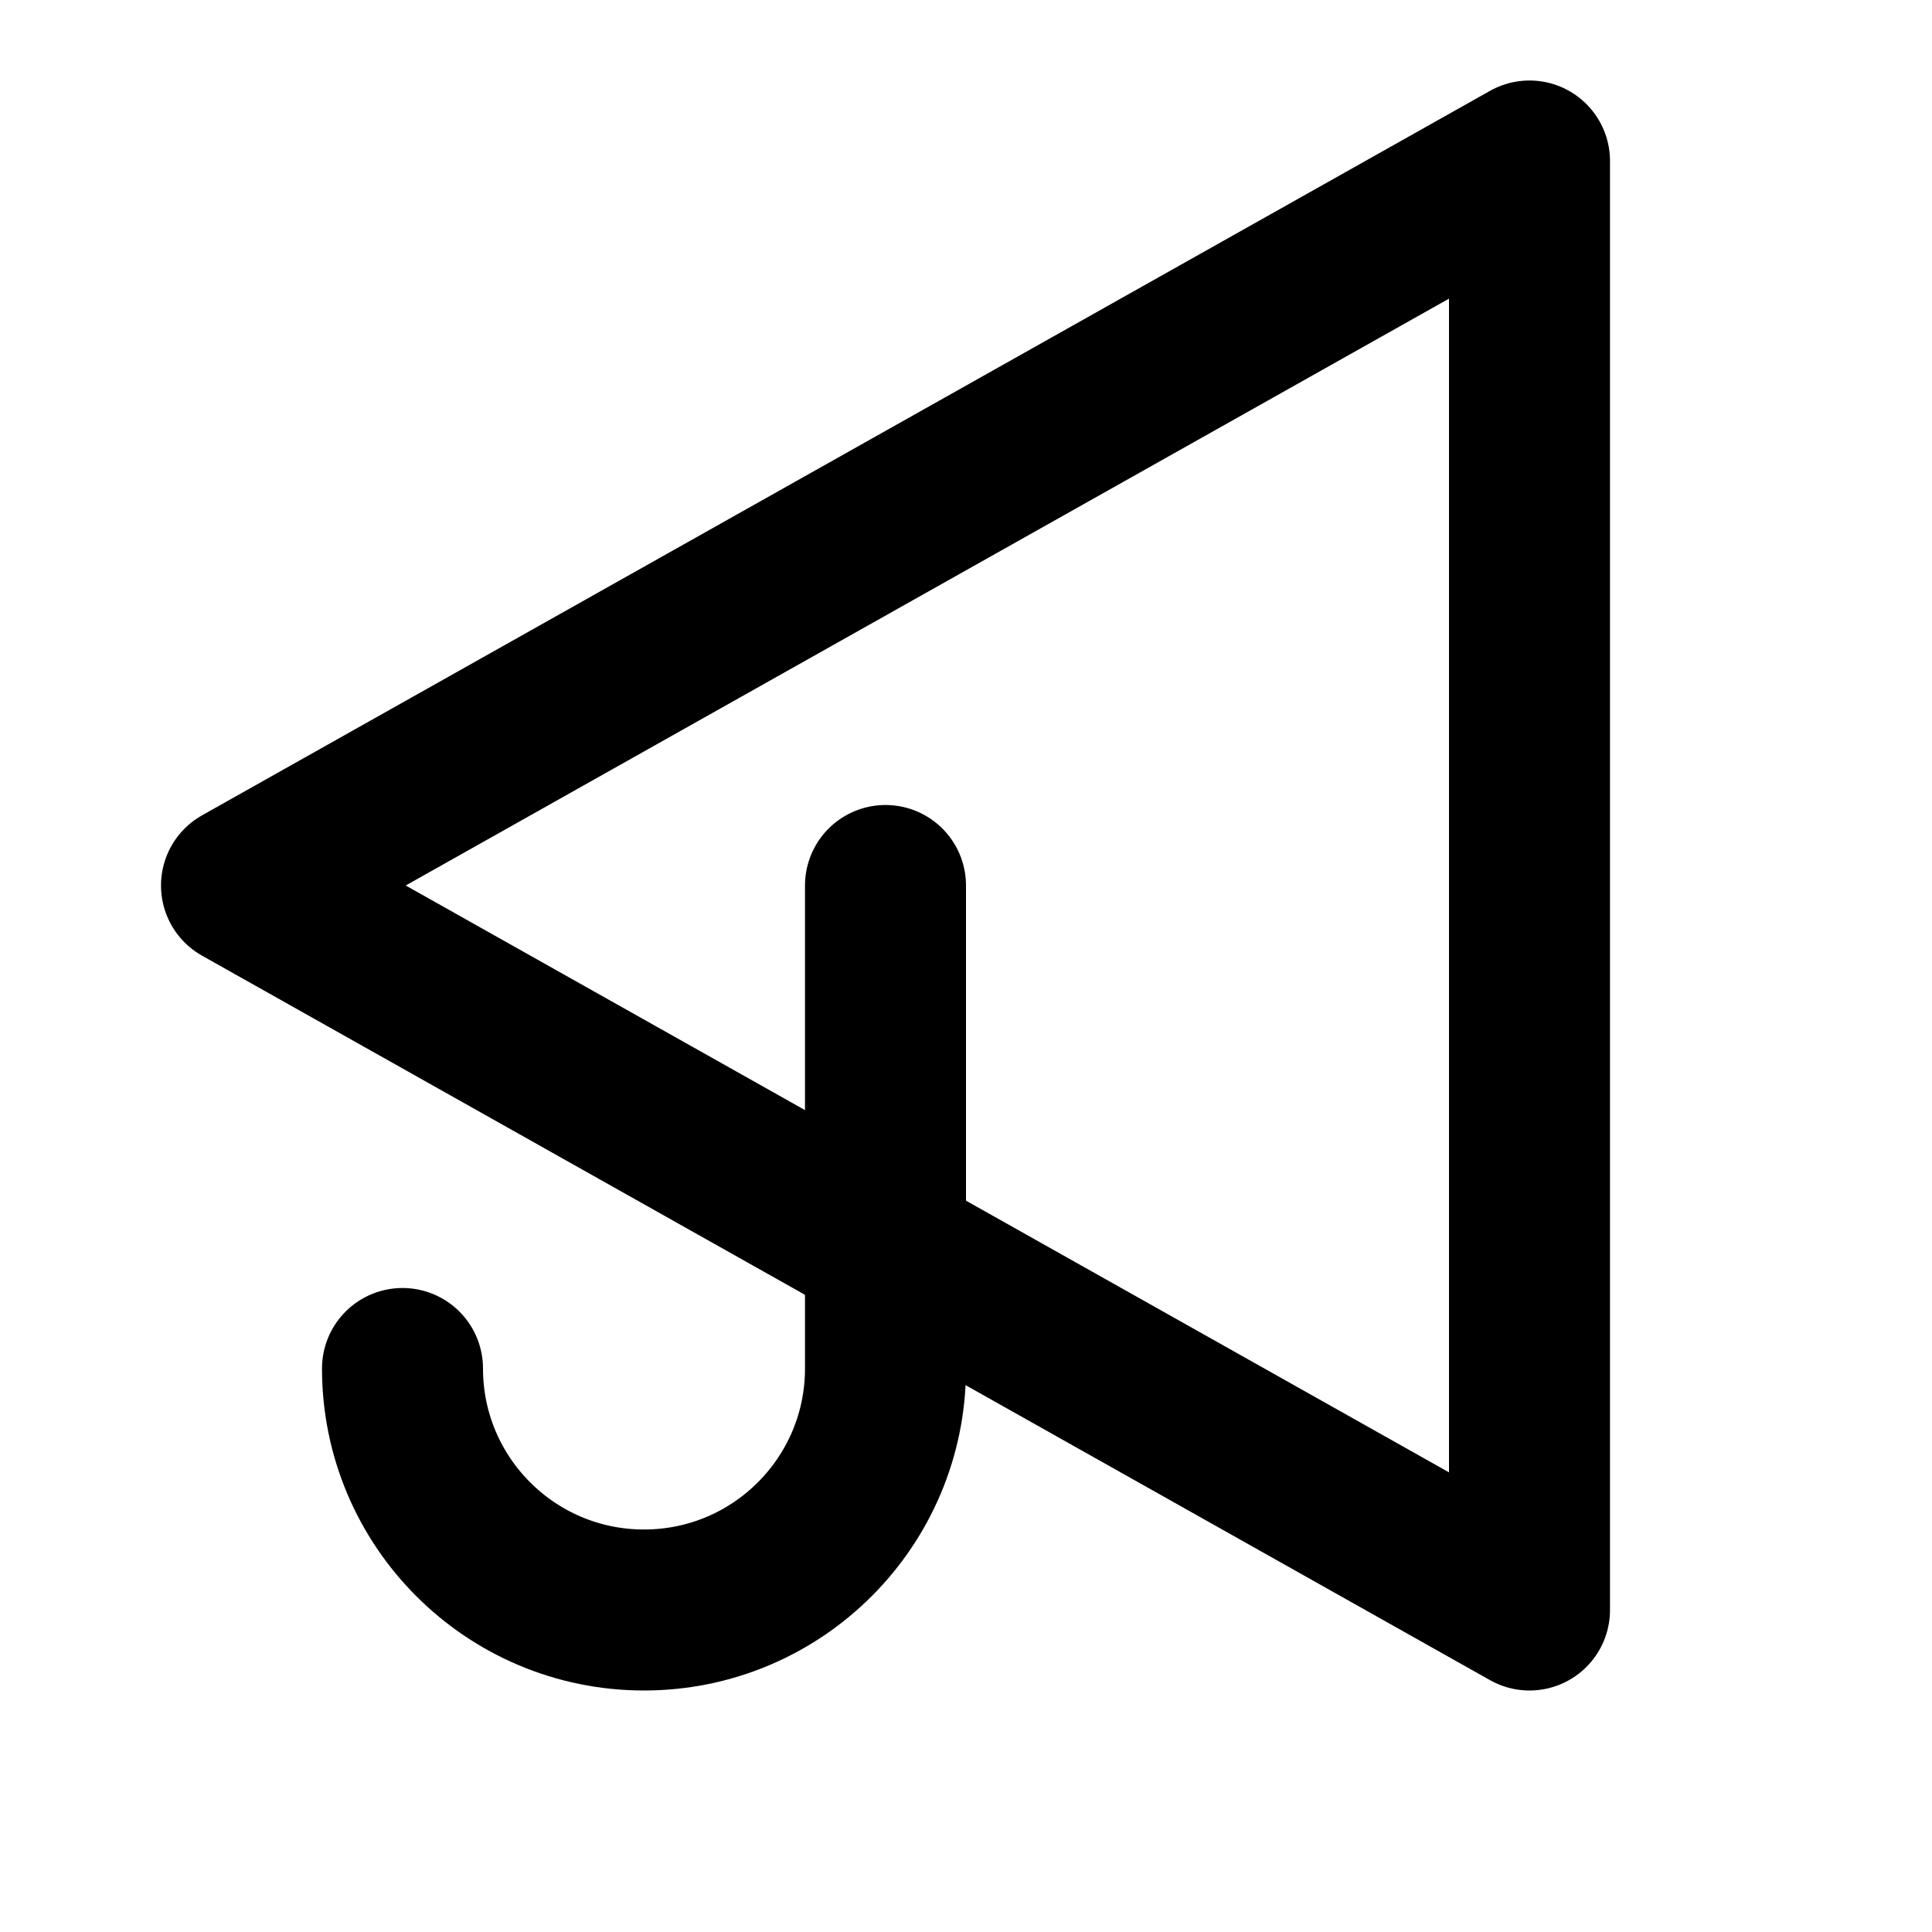
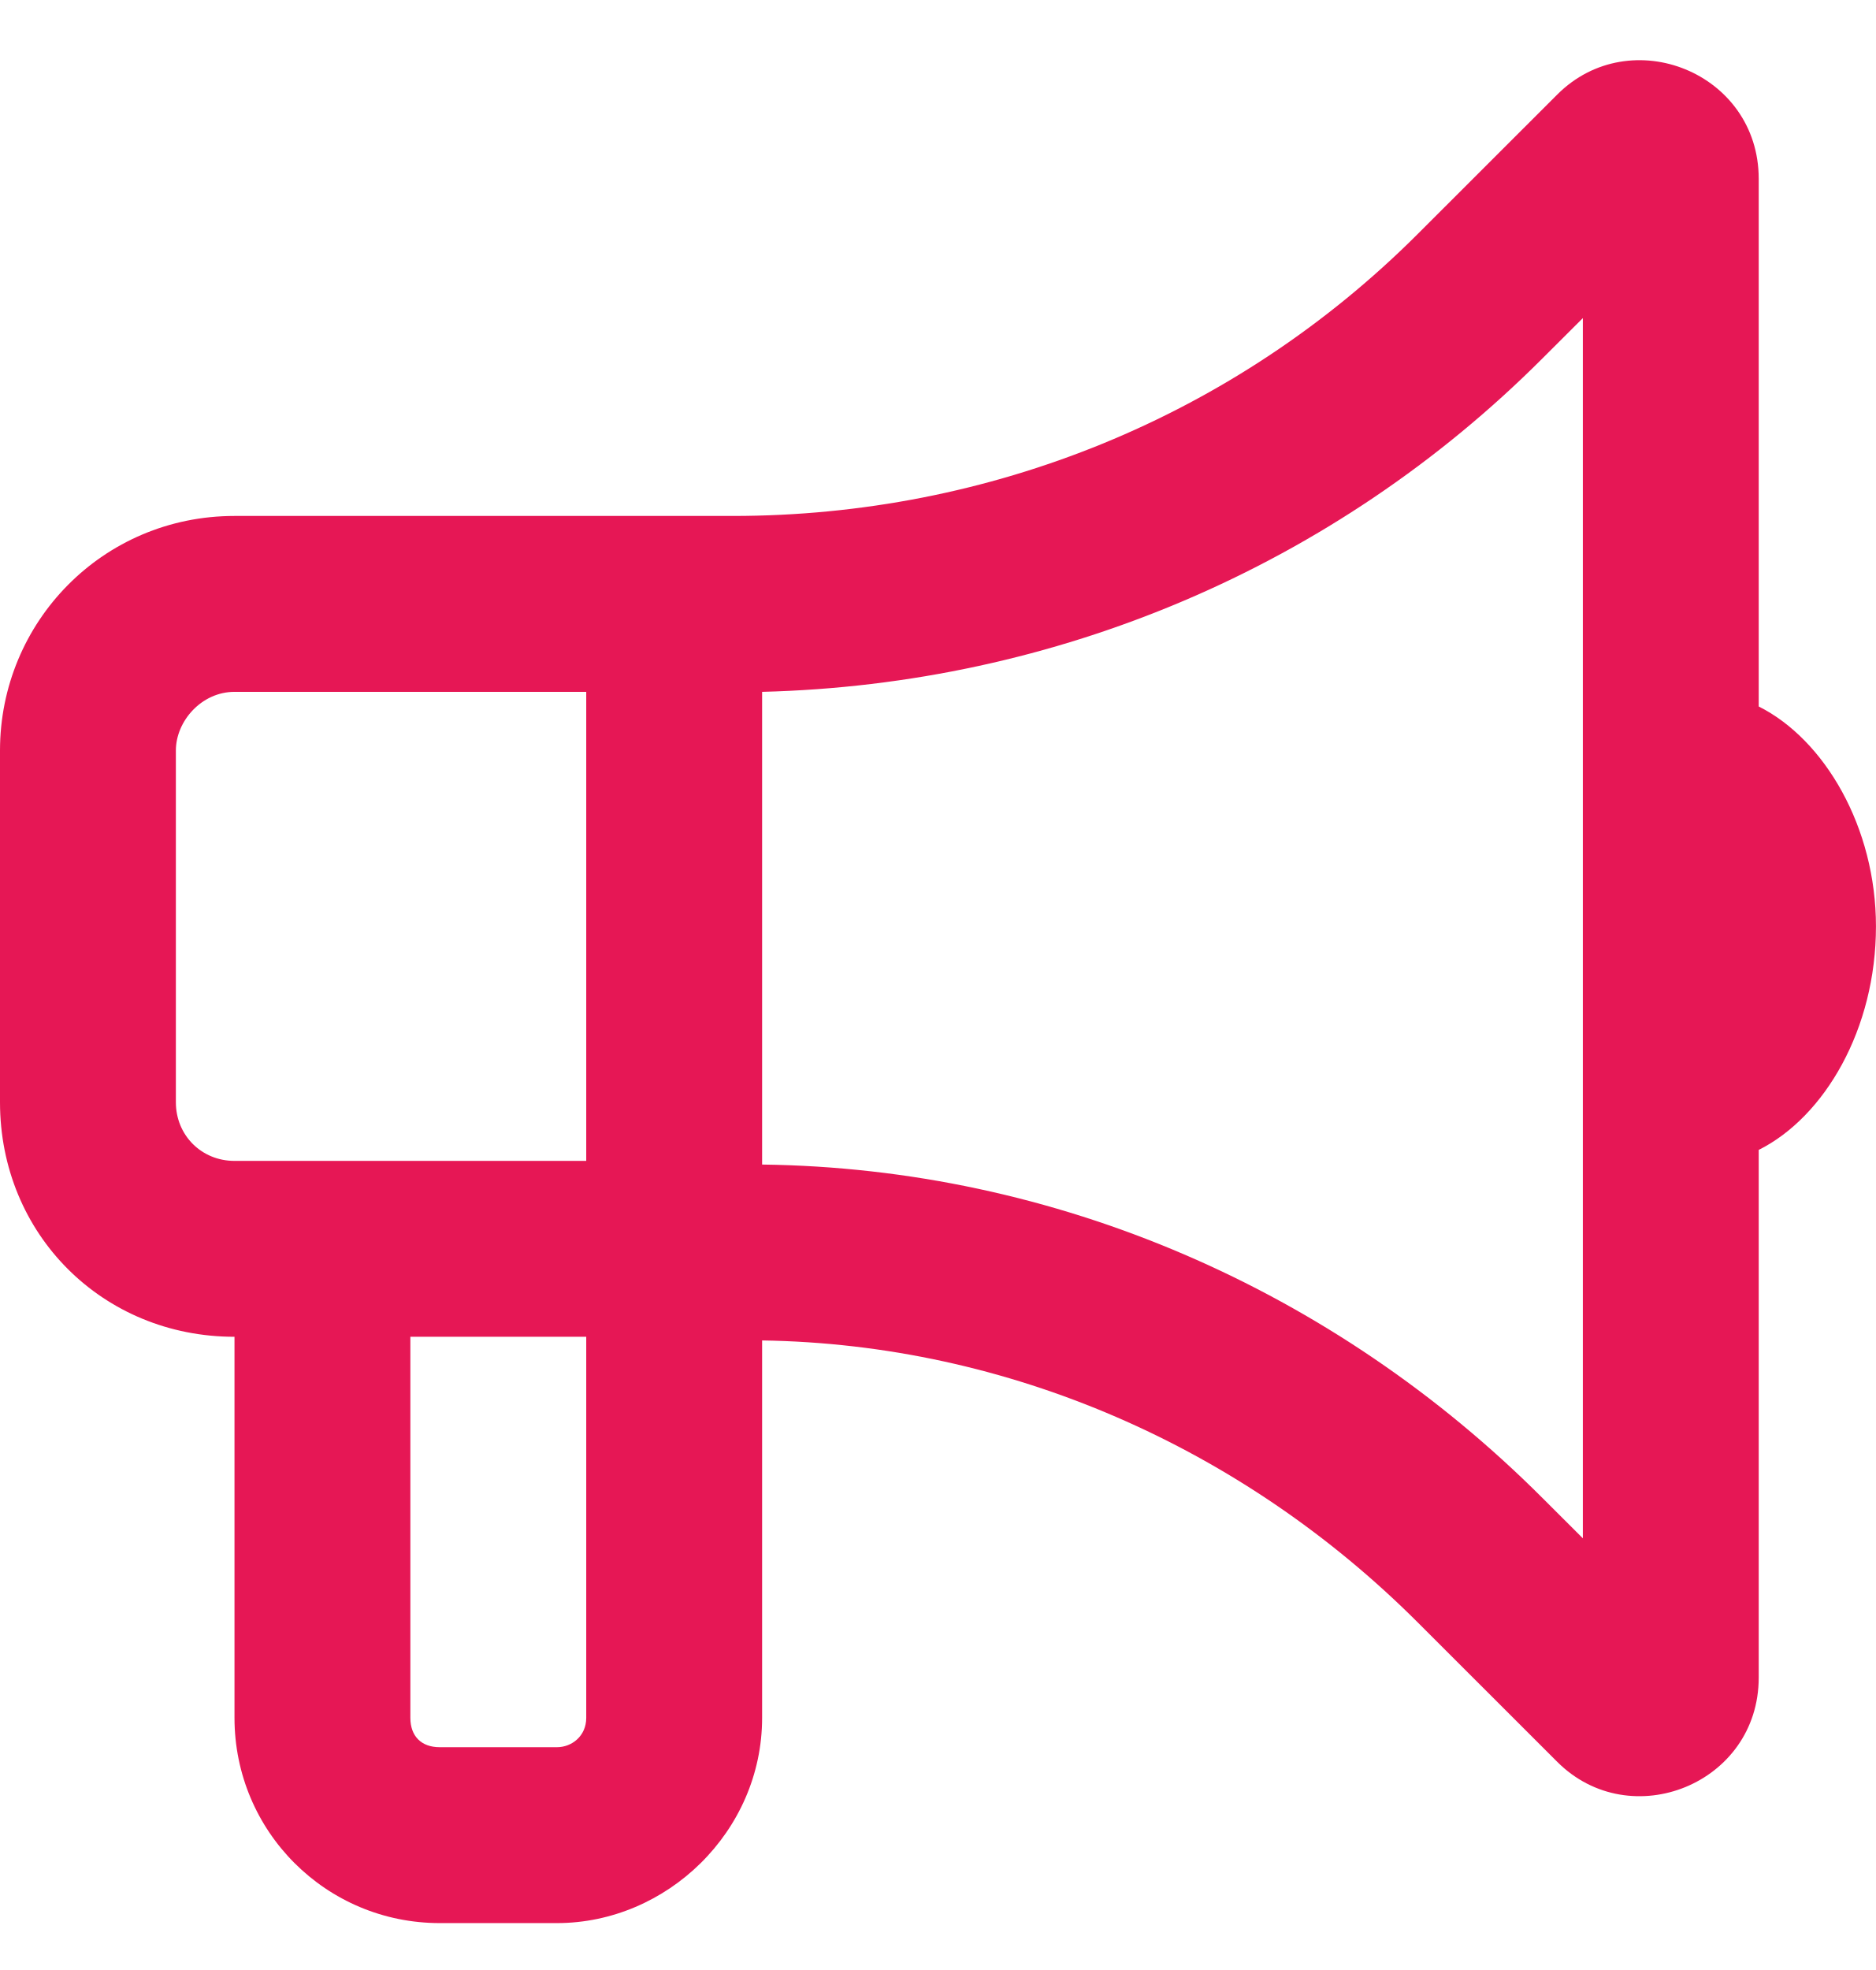
- <svg xmlns="http://www.w3.org/2000/svg" width="24" height="24" viewBox="0 0 24 24" fill="none">
-   <path d="M3 11L19 2V20L3 11Z" stroke="currentColor" stroke-width="2" stroke-linecap="round" stroke-linejoin="round" />
-   <path d="M11 11L11 17C11 18.657 9.657 20 8 20C6.343 20 5 18.657 5 17" stroke="currentColor" stroke-width="2" stroke-linecap="round" stroke-linejoin="round" />
+ <svg xmlns="http://www.w3.org/2000/svg" width="20" height="21" viewBox="0 0 20 21" fill="none">
+   <path d="M16.875 3.391L16.445 3.82C14.219 6.047 11.25 7.297 8.125 7.375V12.375V12.414C11.25 12.453 14.219 13.742 16.445 15.969L16.875 16.398V3.391ZM6.25 5.5H7.812C10.547 5.5 13.164 4.445 15.117 2.492L16.602 1.008C17.383 0.227 18.75 0.773 18.75 1.906V7.531C19.453 7.883 20 8.82 20 9.875C20 10.969 19.453 11.906 18.75 12.258V17.883C18.75 19.016 17.383 19.562 16.602 18.781L15.117 17.297C13.242 15.422 10.742 14.328 8.125 14.289V18.312C8.125 19.523 7.109 20.5 5.938 20.5H4.688C3.477 20.5 2.5 19.523 2.5 18.312V14.25C1.094 14.25 0 13.156 0 11.75V8C0 6.633 1.094 5.5 2.5 5.5H6.25ZM4.375 14.25V18.312C4.375 18.508 4.492 18.625 4.688 18.625H5.938C6.094 18.625 6.25 18.508 6.25 18.312V14.25H4.375ZM2.5 7.375C2.148 7.375 1.875 7.688 1.875 8V11.75C1.875 12.102 2.148 12.375 2.5 12.375H4.375H6.25V7.375H2.5Z" fill="#e61755" />
</svg>
